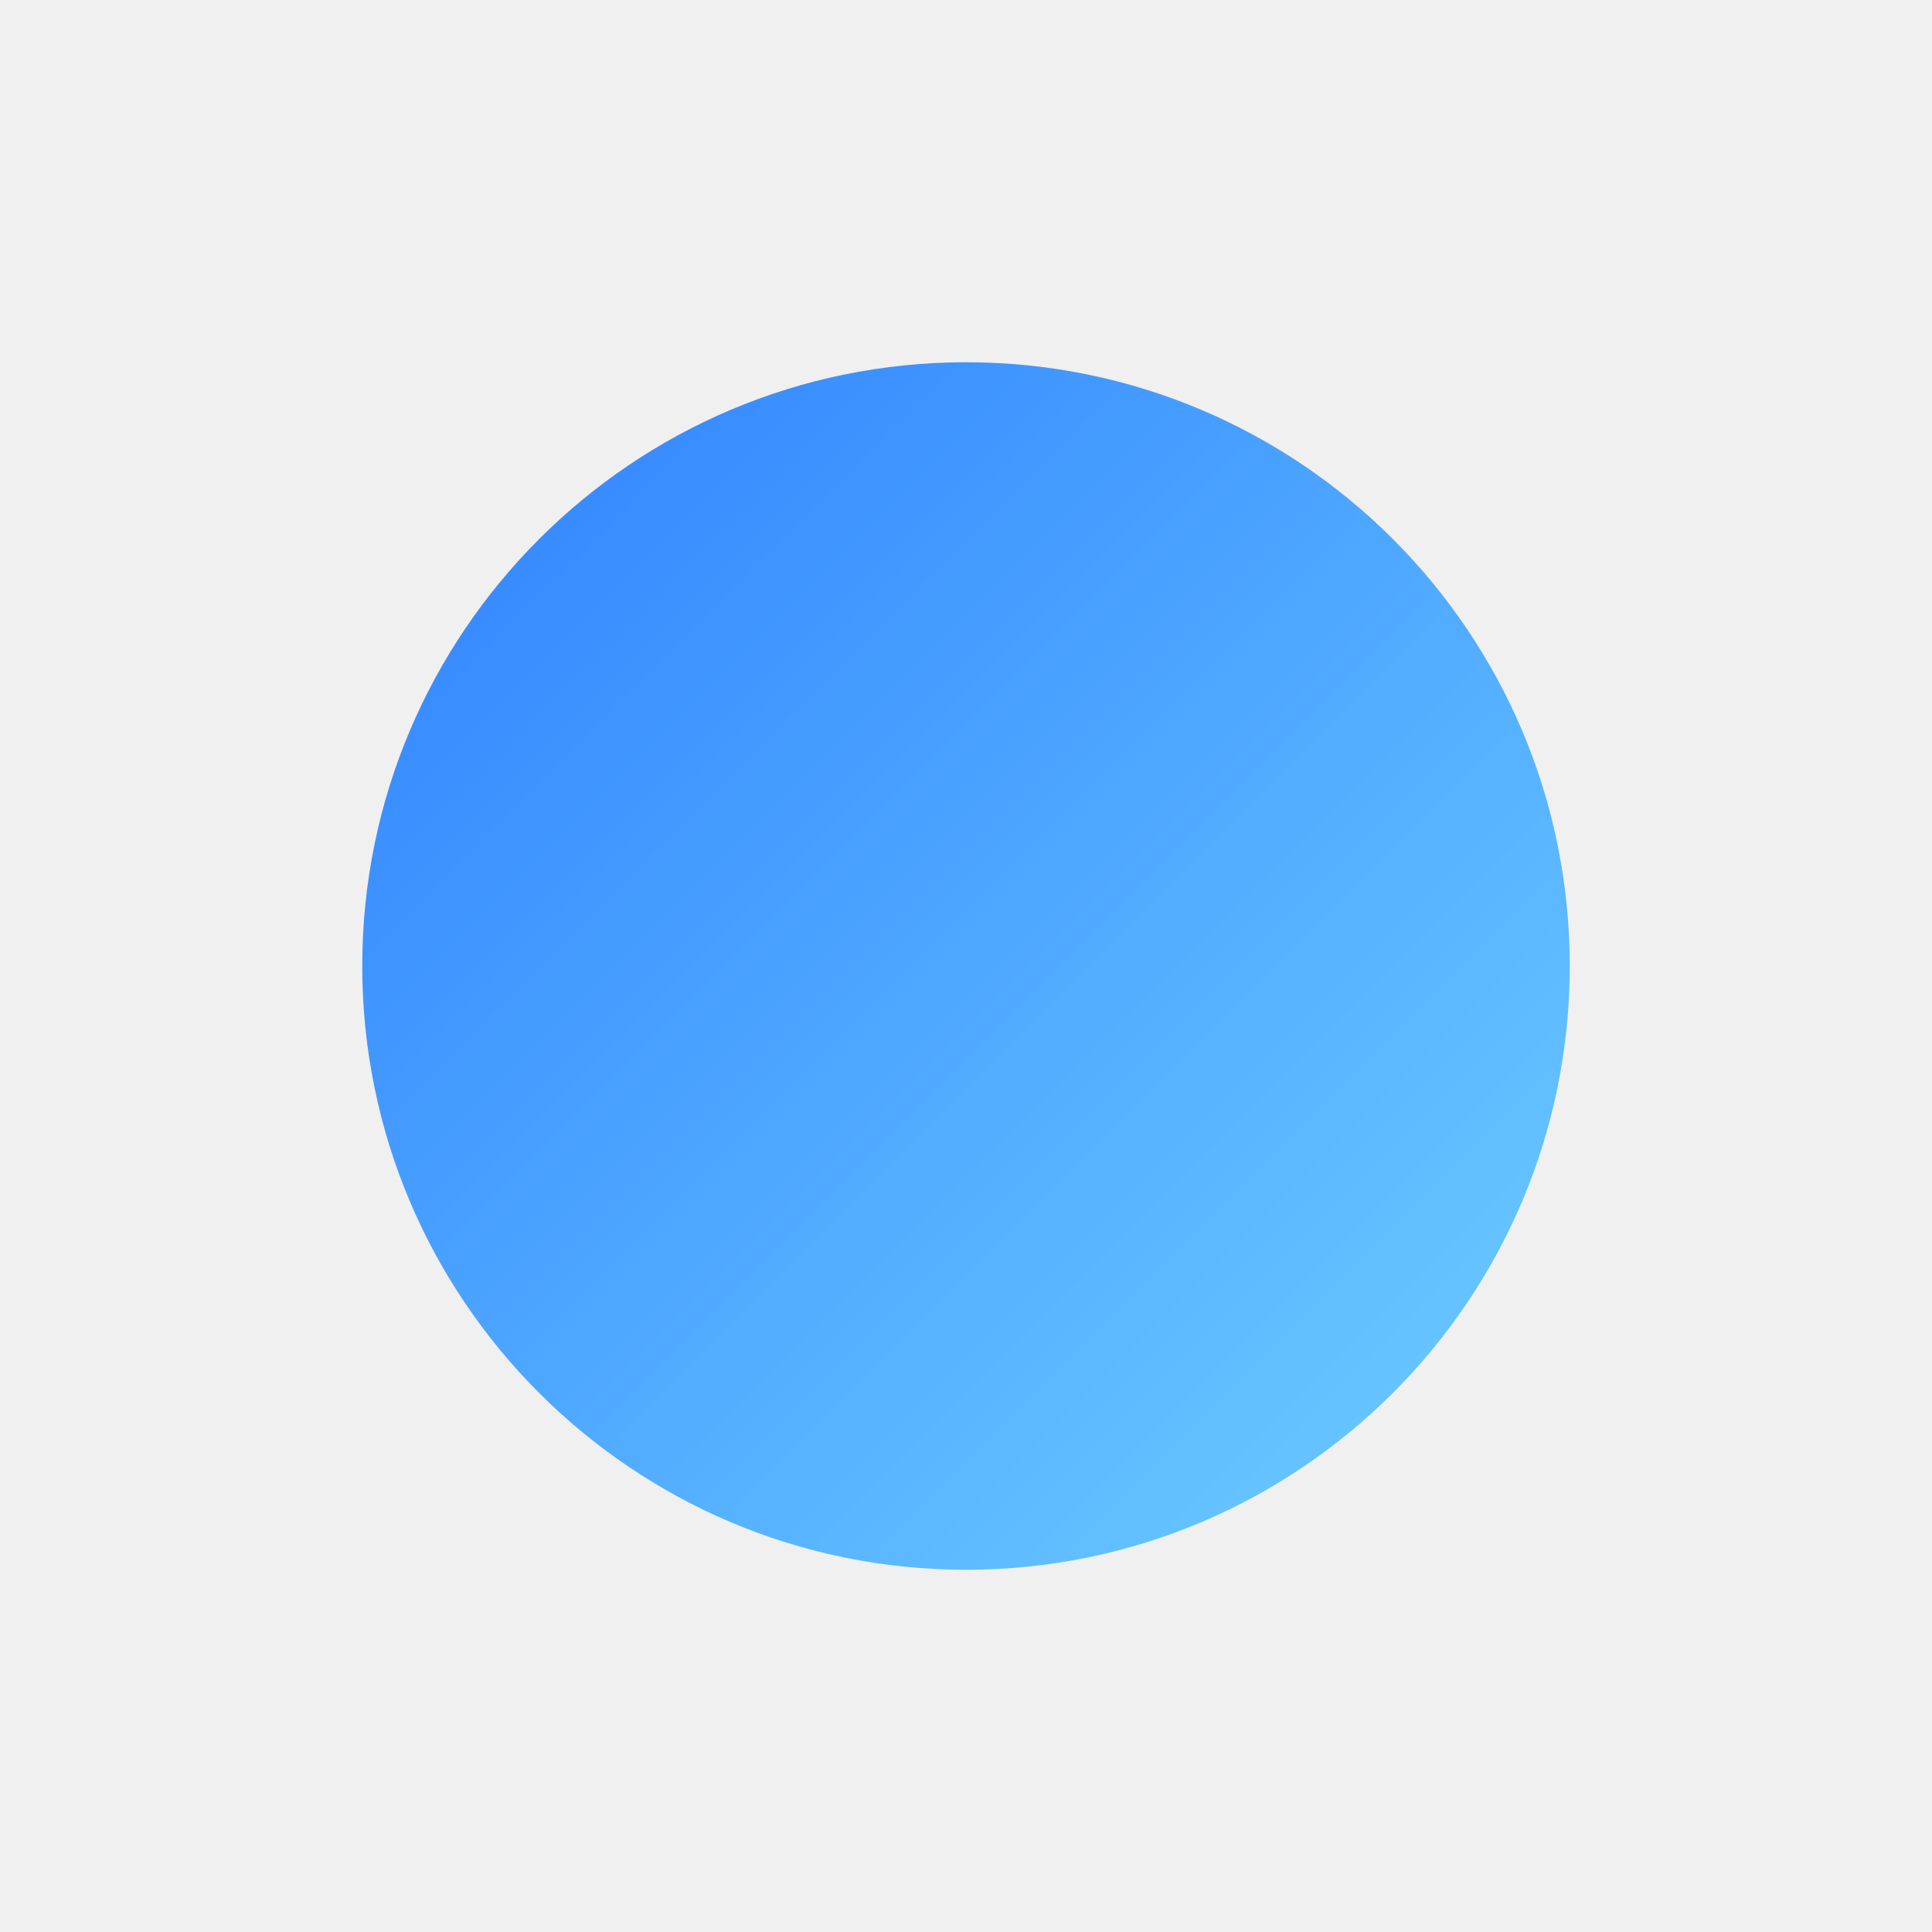
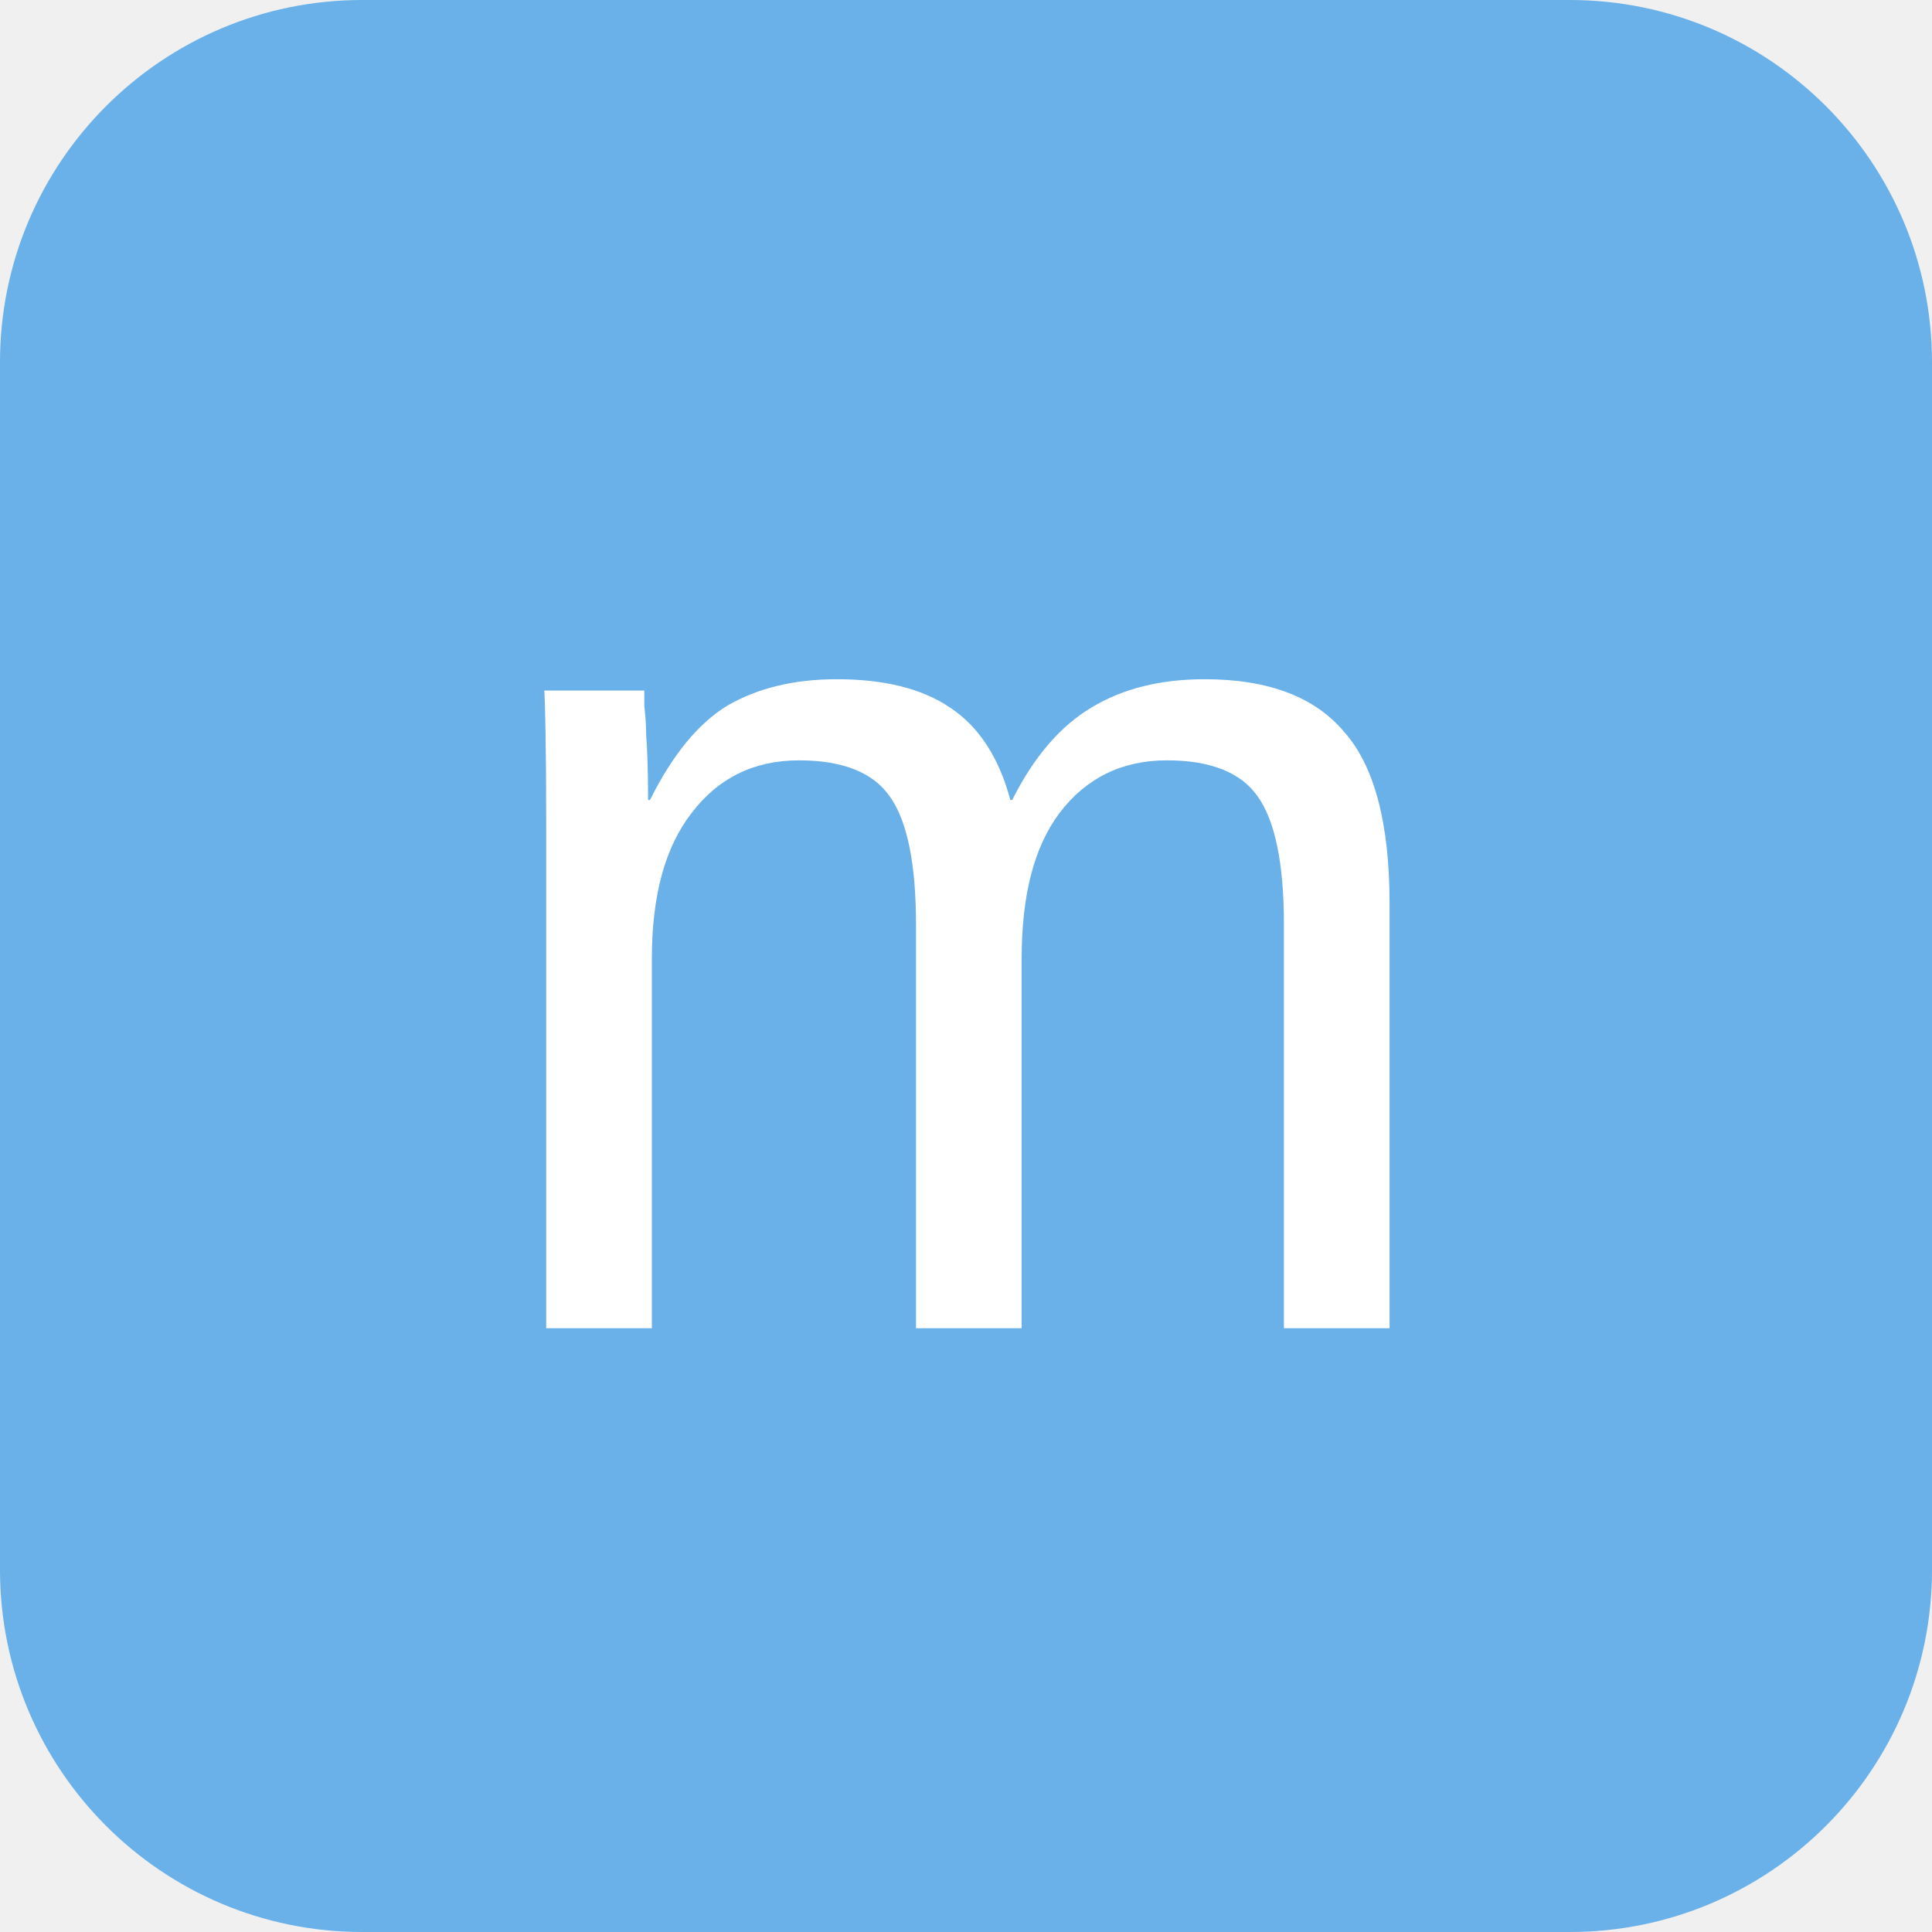
- <svg xmlns="http://www.w3.org/2000/svg" width="64" height="64" viewBox="0 0 64 64">
-   <defs>
-     <linearGradient id="g" x1="0" y1="0" x2="1" y2="1">
-       <stop offset="0%" stop-color="#2F80FF" />
-       <stop offset="100%" stop-color="#6ECFFF" />
-     </linearGradient>
-   </defs>
-   <circle cx="32" cy="32" r="20" fill="url(#g)" />
+ <svg xmlns="http://www.w3.org/2000/svg" viewBox="0 0 16 16" fill="none">
+   <rect width="16" height="16" rx="3" fill="#69b1e8" />
+   <text x="8" y="11" text-anchor="middle" font-size="10" font-family="Arial, sans-serif" fill="white">m</text>
</svg>
